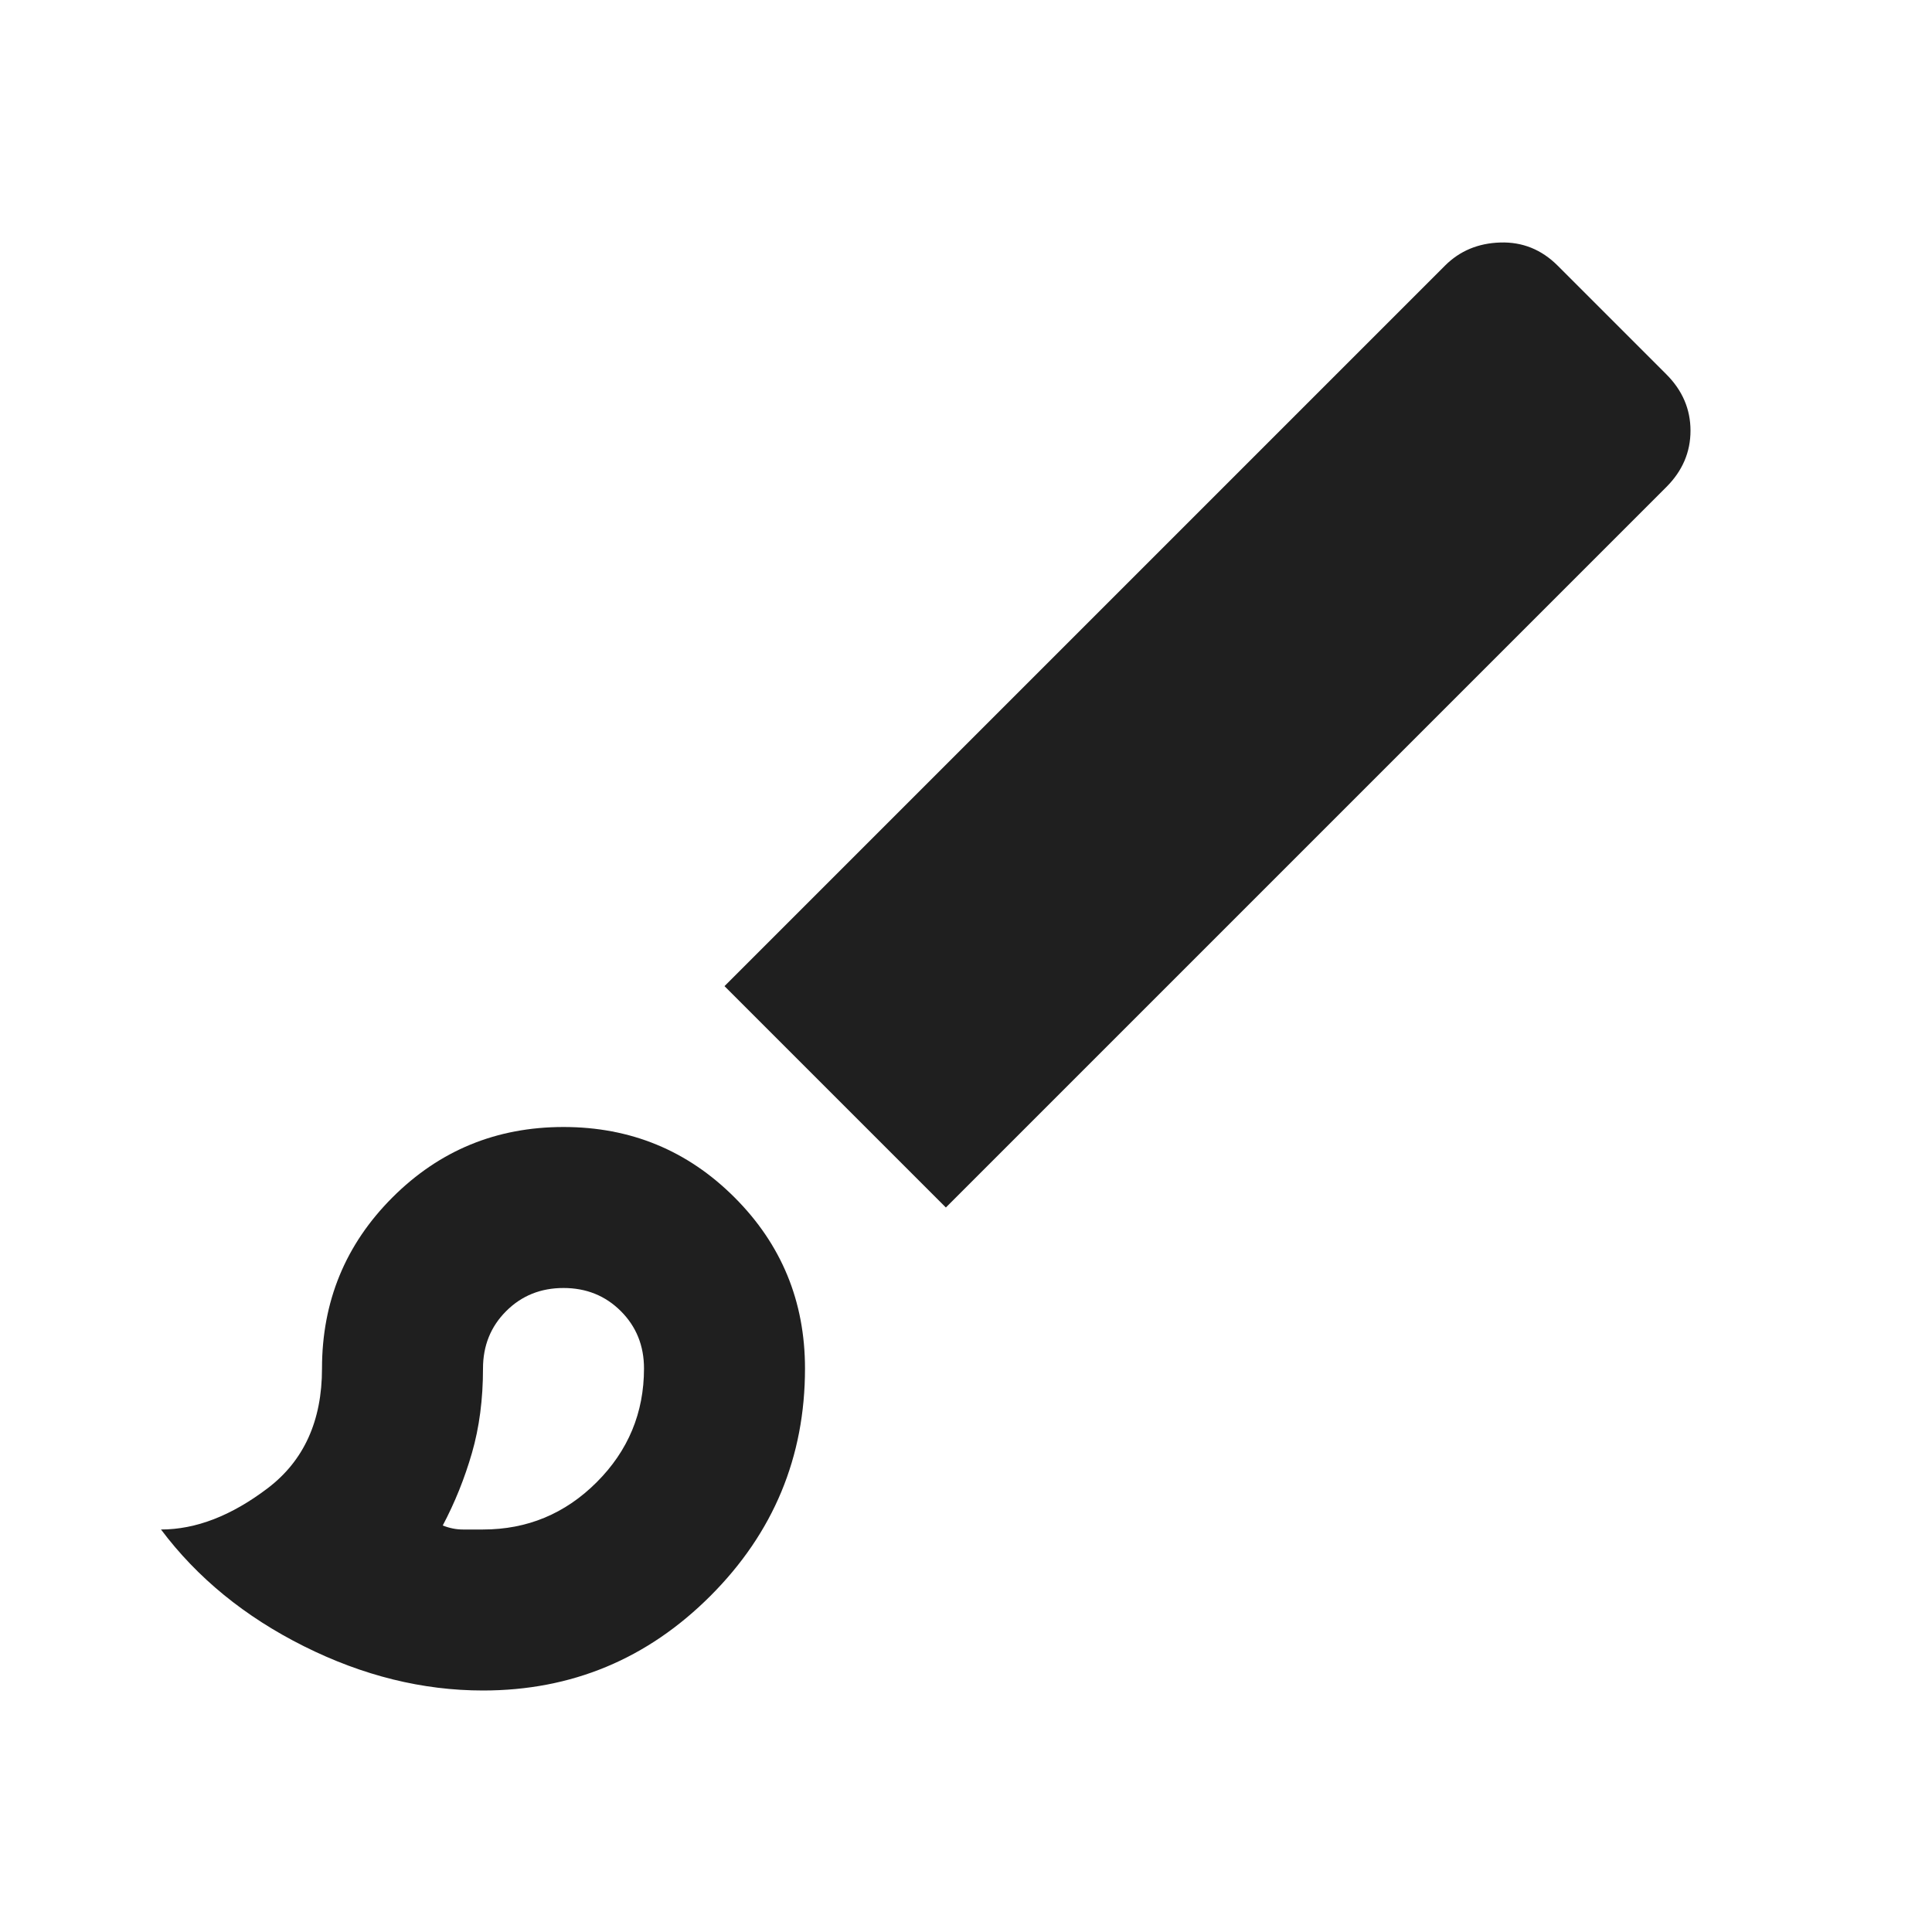
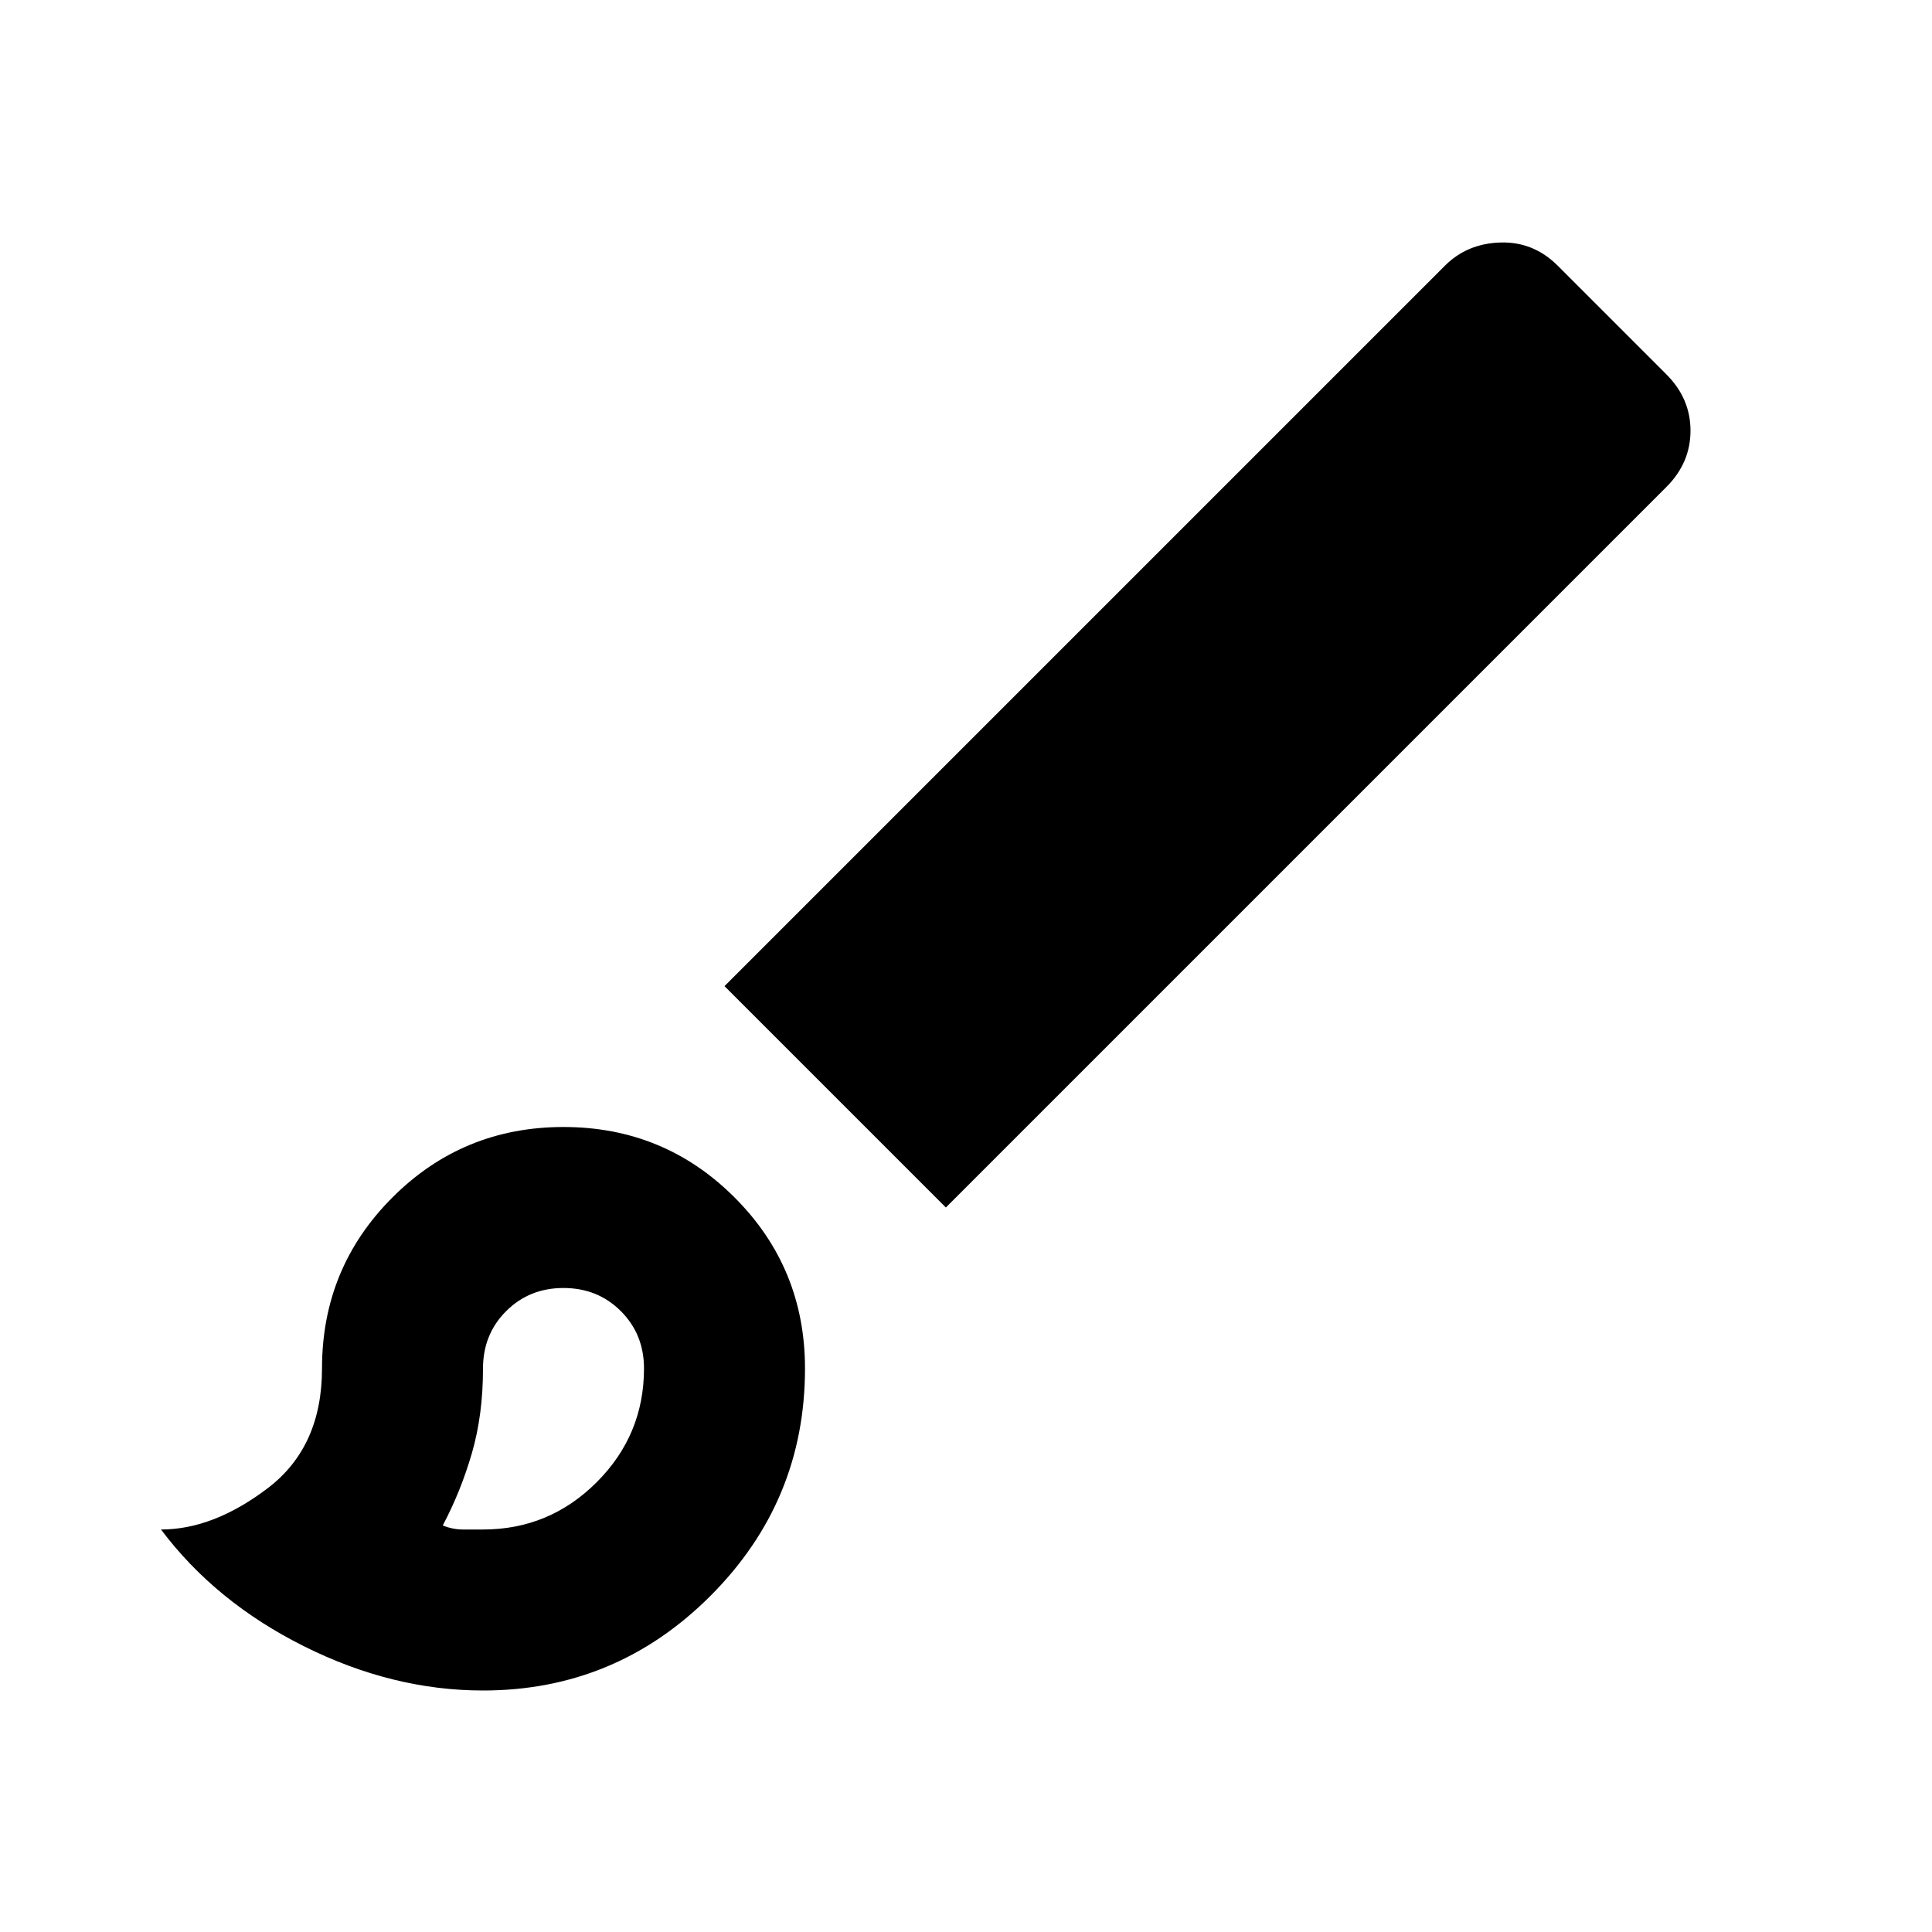
- <svg xmlns="http://www.w3.org/2000/svg" height="24px" viewBox="0 -960 960 960" width="24px" fill="#1f1f1f">
+ <svg xmlns="http://www.w3.org/2000/svg" height="24px" viewBox="0 -960 960 960" width="24px" fill="#000000">
  <path d="M240-120q-45 0-89-22t-71-58q26 0 53-20.5t27-59.5q0-50 35-85t85-35q50 0 85 35t35 85q0 66-47 113t-113 47Zm0-80q33 0 56.5-23.5T320-280q0-17-11.5-28.5T280-320q-17 0-28.5 11.5T240-280q0 23-5.5 42T220-202q5 2 10 2h10Zm230-160L360-470l358-358q11-11 27.5-11.5T774-828l54 54q12 12 12 28t-12 28L470-360Zm-190 80Z" />
</svg>
